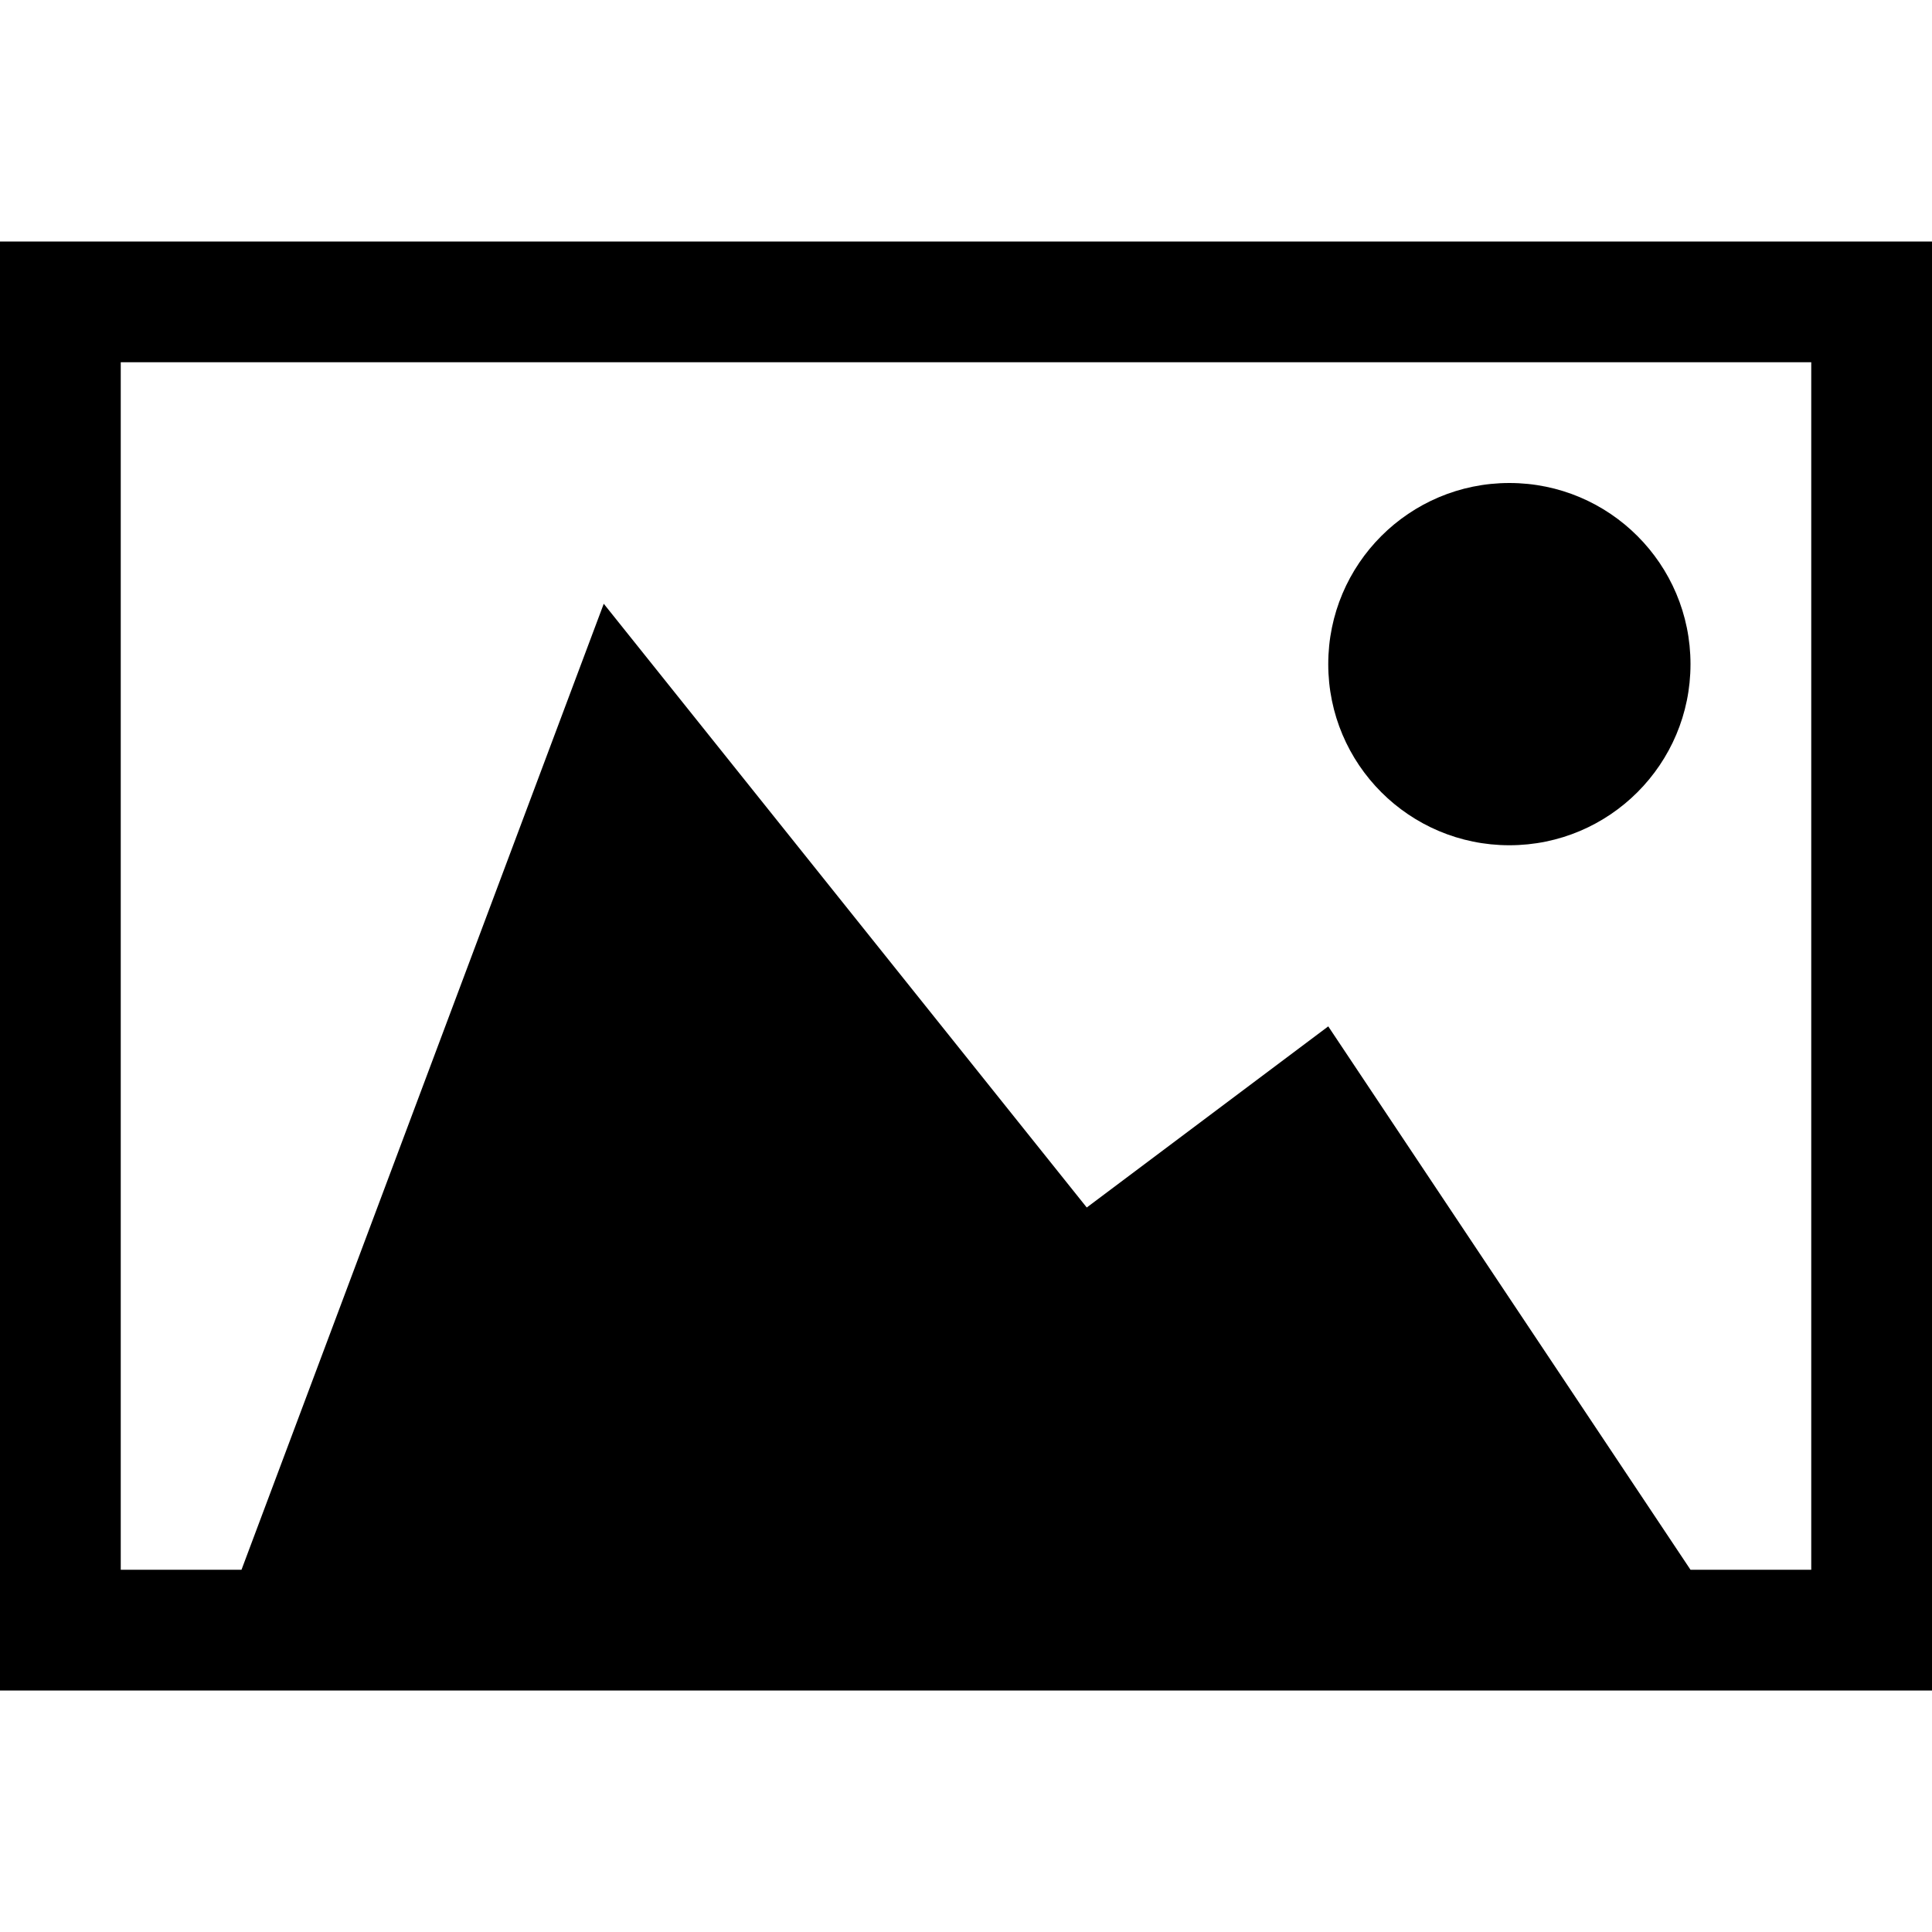
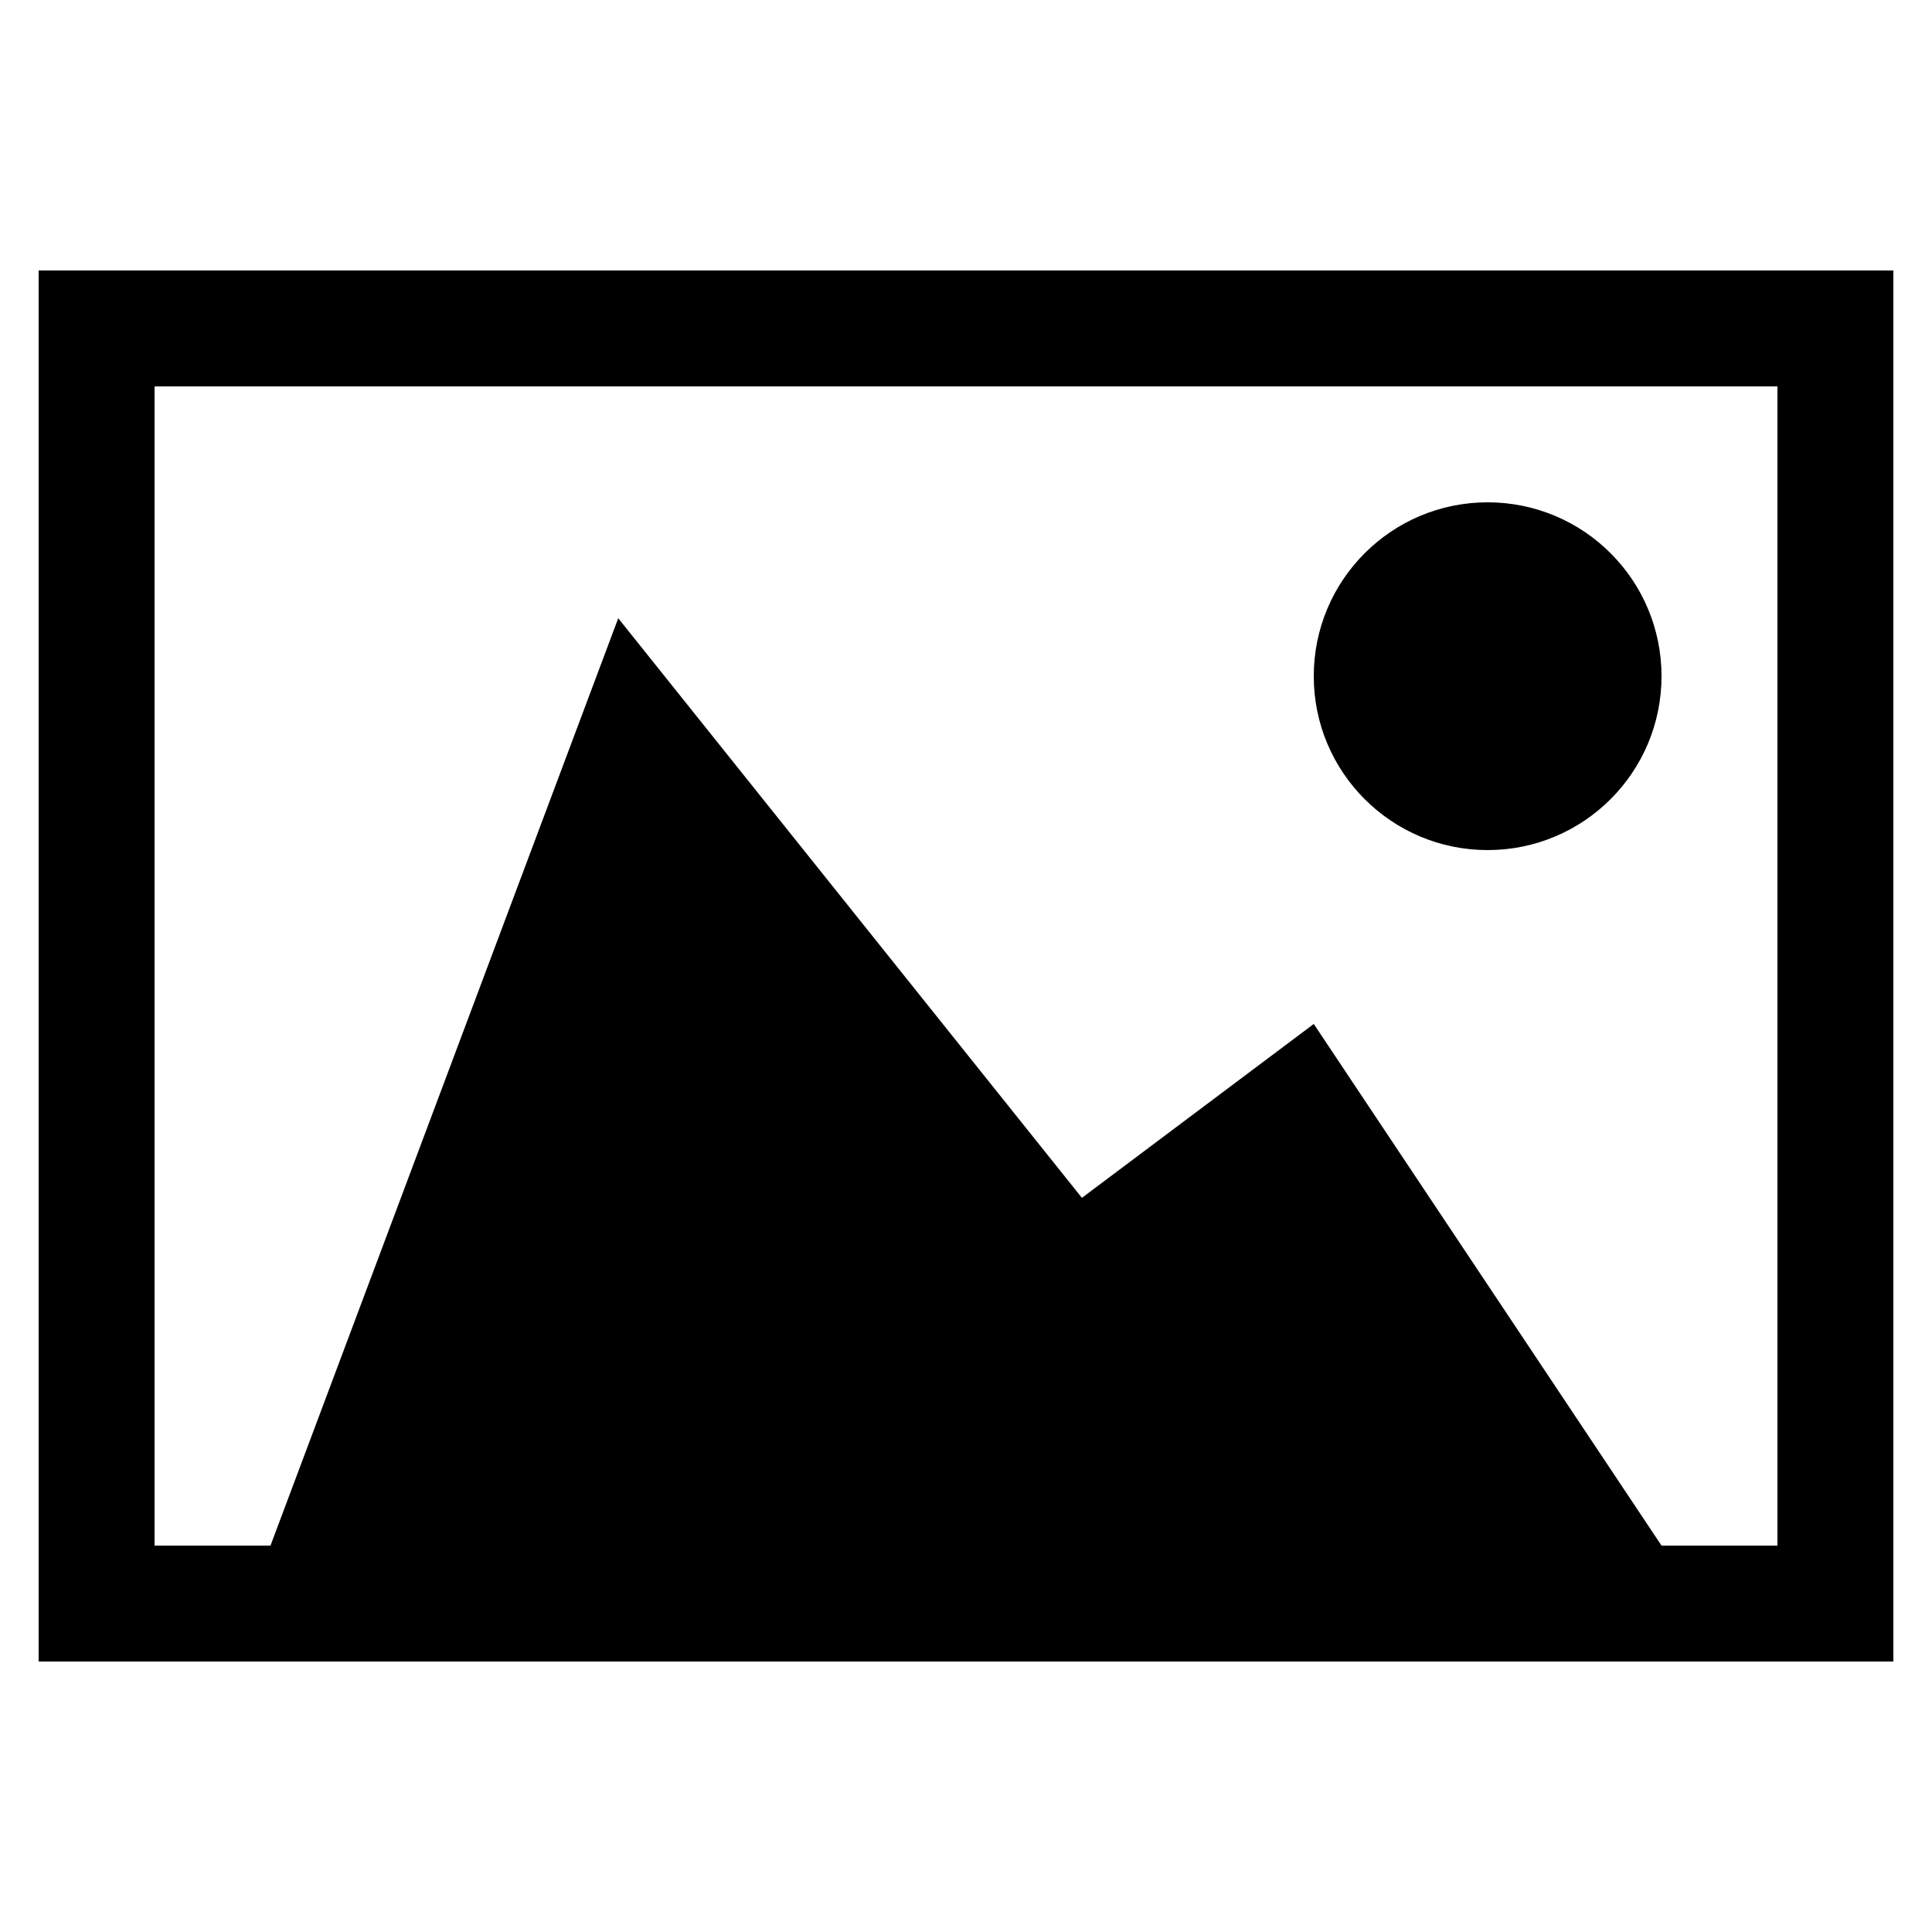
- <svg xmlns="http://www.w3.org/2000/svg" version="1.1" width="32" height="32" viewBox="0 0 32 32">
-   <path d="M0 4v24h32v-24h-32zM30 26h-2l-6-9-4 3-8-10-6 16h-2v-20h28v20zM22 11c0-1.657 1.343-3 3-3s3 1.343 3 3c0 1.657-1.343 3-3 3s-3-1.343-3-3z" />
+ <svg xmlns="http://www.w3.org/2000/svg" width="50px" height="50px" viewBox="0 0 50 50" version="1.1">
+   <defs />
+   <g id="Page-1" stroke="none" stroke-width="1" fill="none" fill-rule="evenodd">
+     <g id="background" fill-rule="nonzero" fill="#000000">
+       <path d="M1,7 L1,43 L49,43 L49,7 L1,7 Z M46,40 L43,40 L34,26.5 L28,31 L16,16 L7,40 L4,40 L4,10 L46,10 L46,40 Z M34,17.5 C34,15.014 36.014,13 38.5,13 C40.986,13 43,15.014 43,17.5 C43,19.985 40.986,22 38.5,22 C36.014,22 34,19.985 34,17.5 Z" id="Shape" />
+     </g>
+   </g>
</svg>
